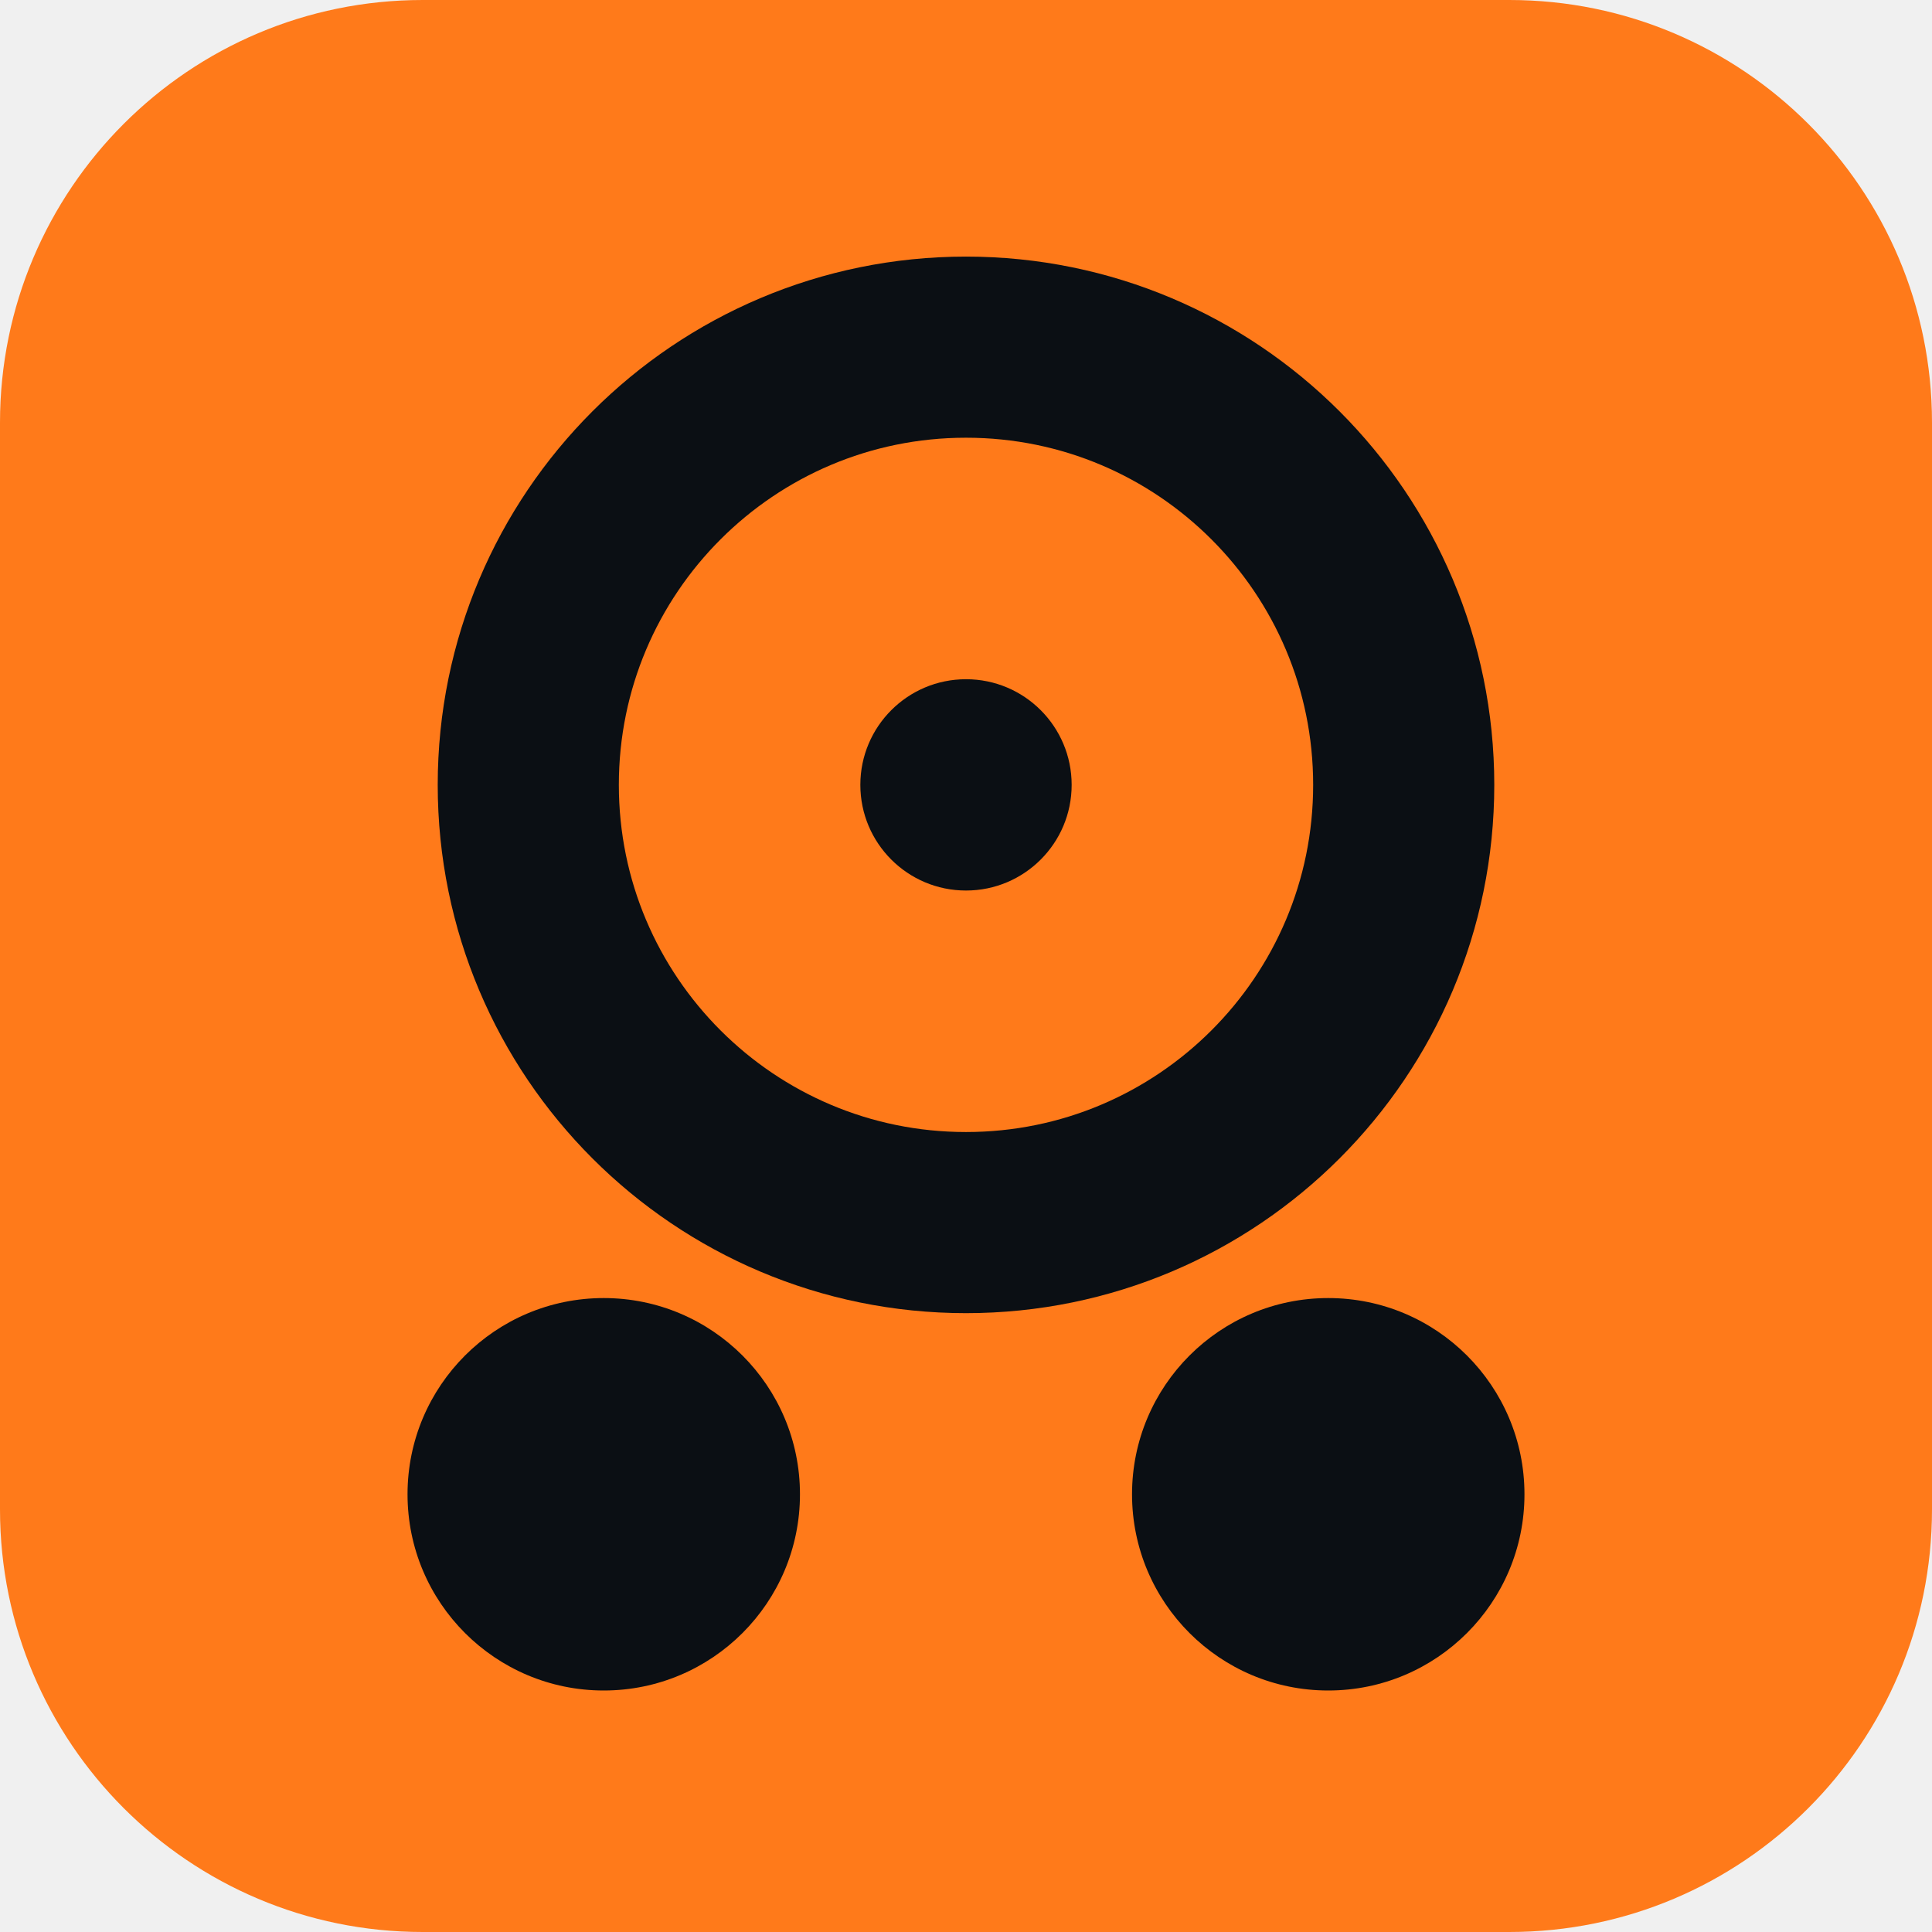
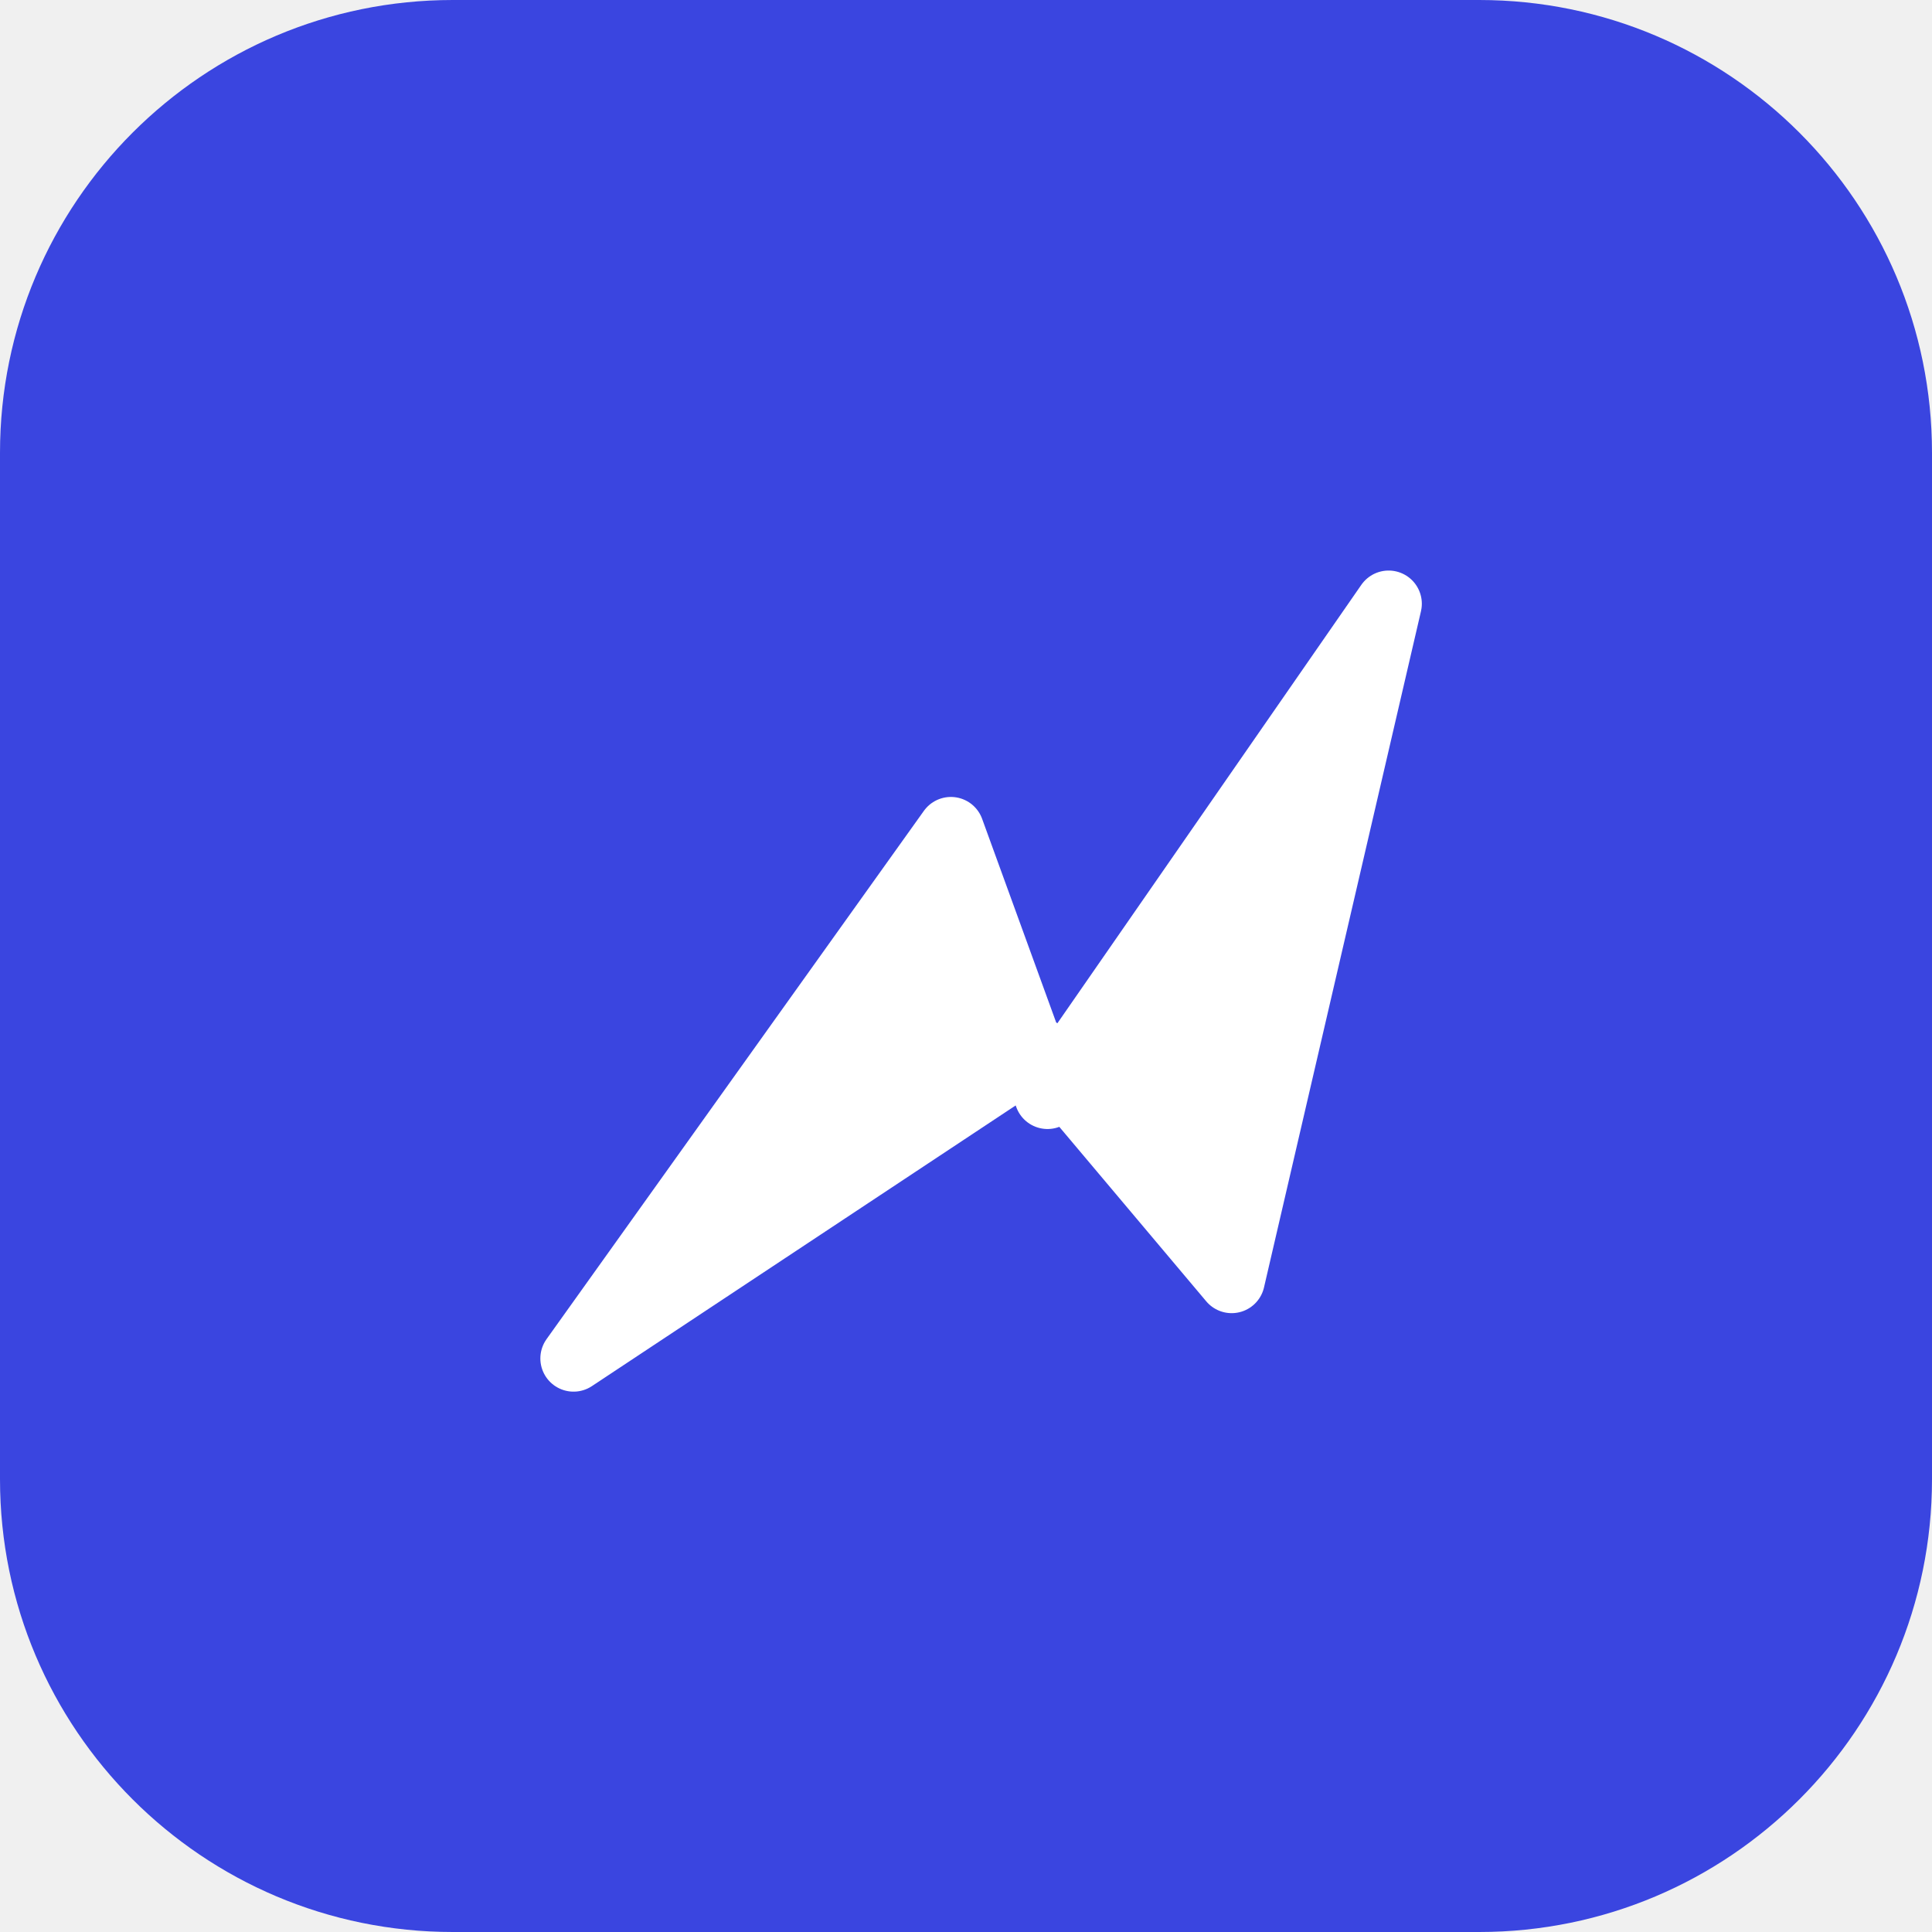
<svg xmlns="http://www.w3.org/2000/svg" viewBox="0 0 64 64" role="img" aria-label="Rullo">
-   <rect width="64" height="64" rx="14" fill="#FF7A1A" />
-   <circle cx="32" cy="26" r="14.5" fill="none" stroke="#0B0F14" stroke-width="6" />
-   <circle cx="32" cy="26" r="3.5" fill="#0B0F14" />
-   <circle cx="20" cy="49.5" r="6.5" fill="#0B0F14" />
-   <circle cx="44" cy="49.5" r="6.5" fill="#0B0F14" />
+   <rect width="64" height="64" rx="15" fill="#3A45E0" />
+   <path d="M19 45 31.5 27.5l3.2 8.8L46 20l-5.2 22.4-6.4-7.6z" fill="#FFFFFF" stroke="#FFFFFF" stroke-width="2.2" stroke-linejoin="round" />
</svg>
